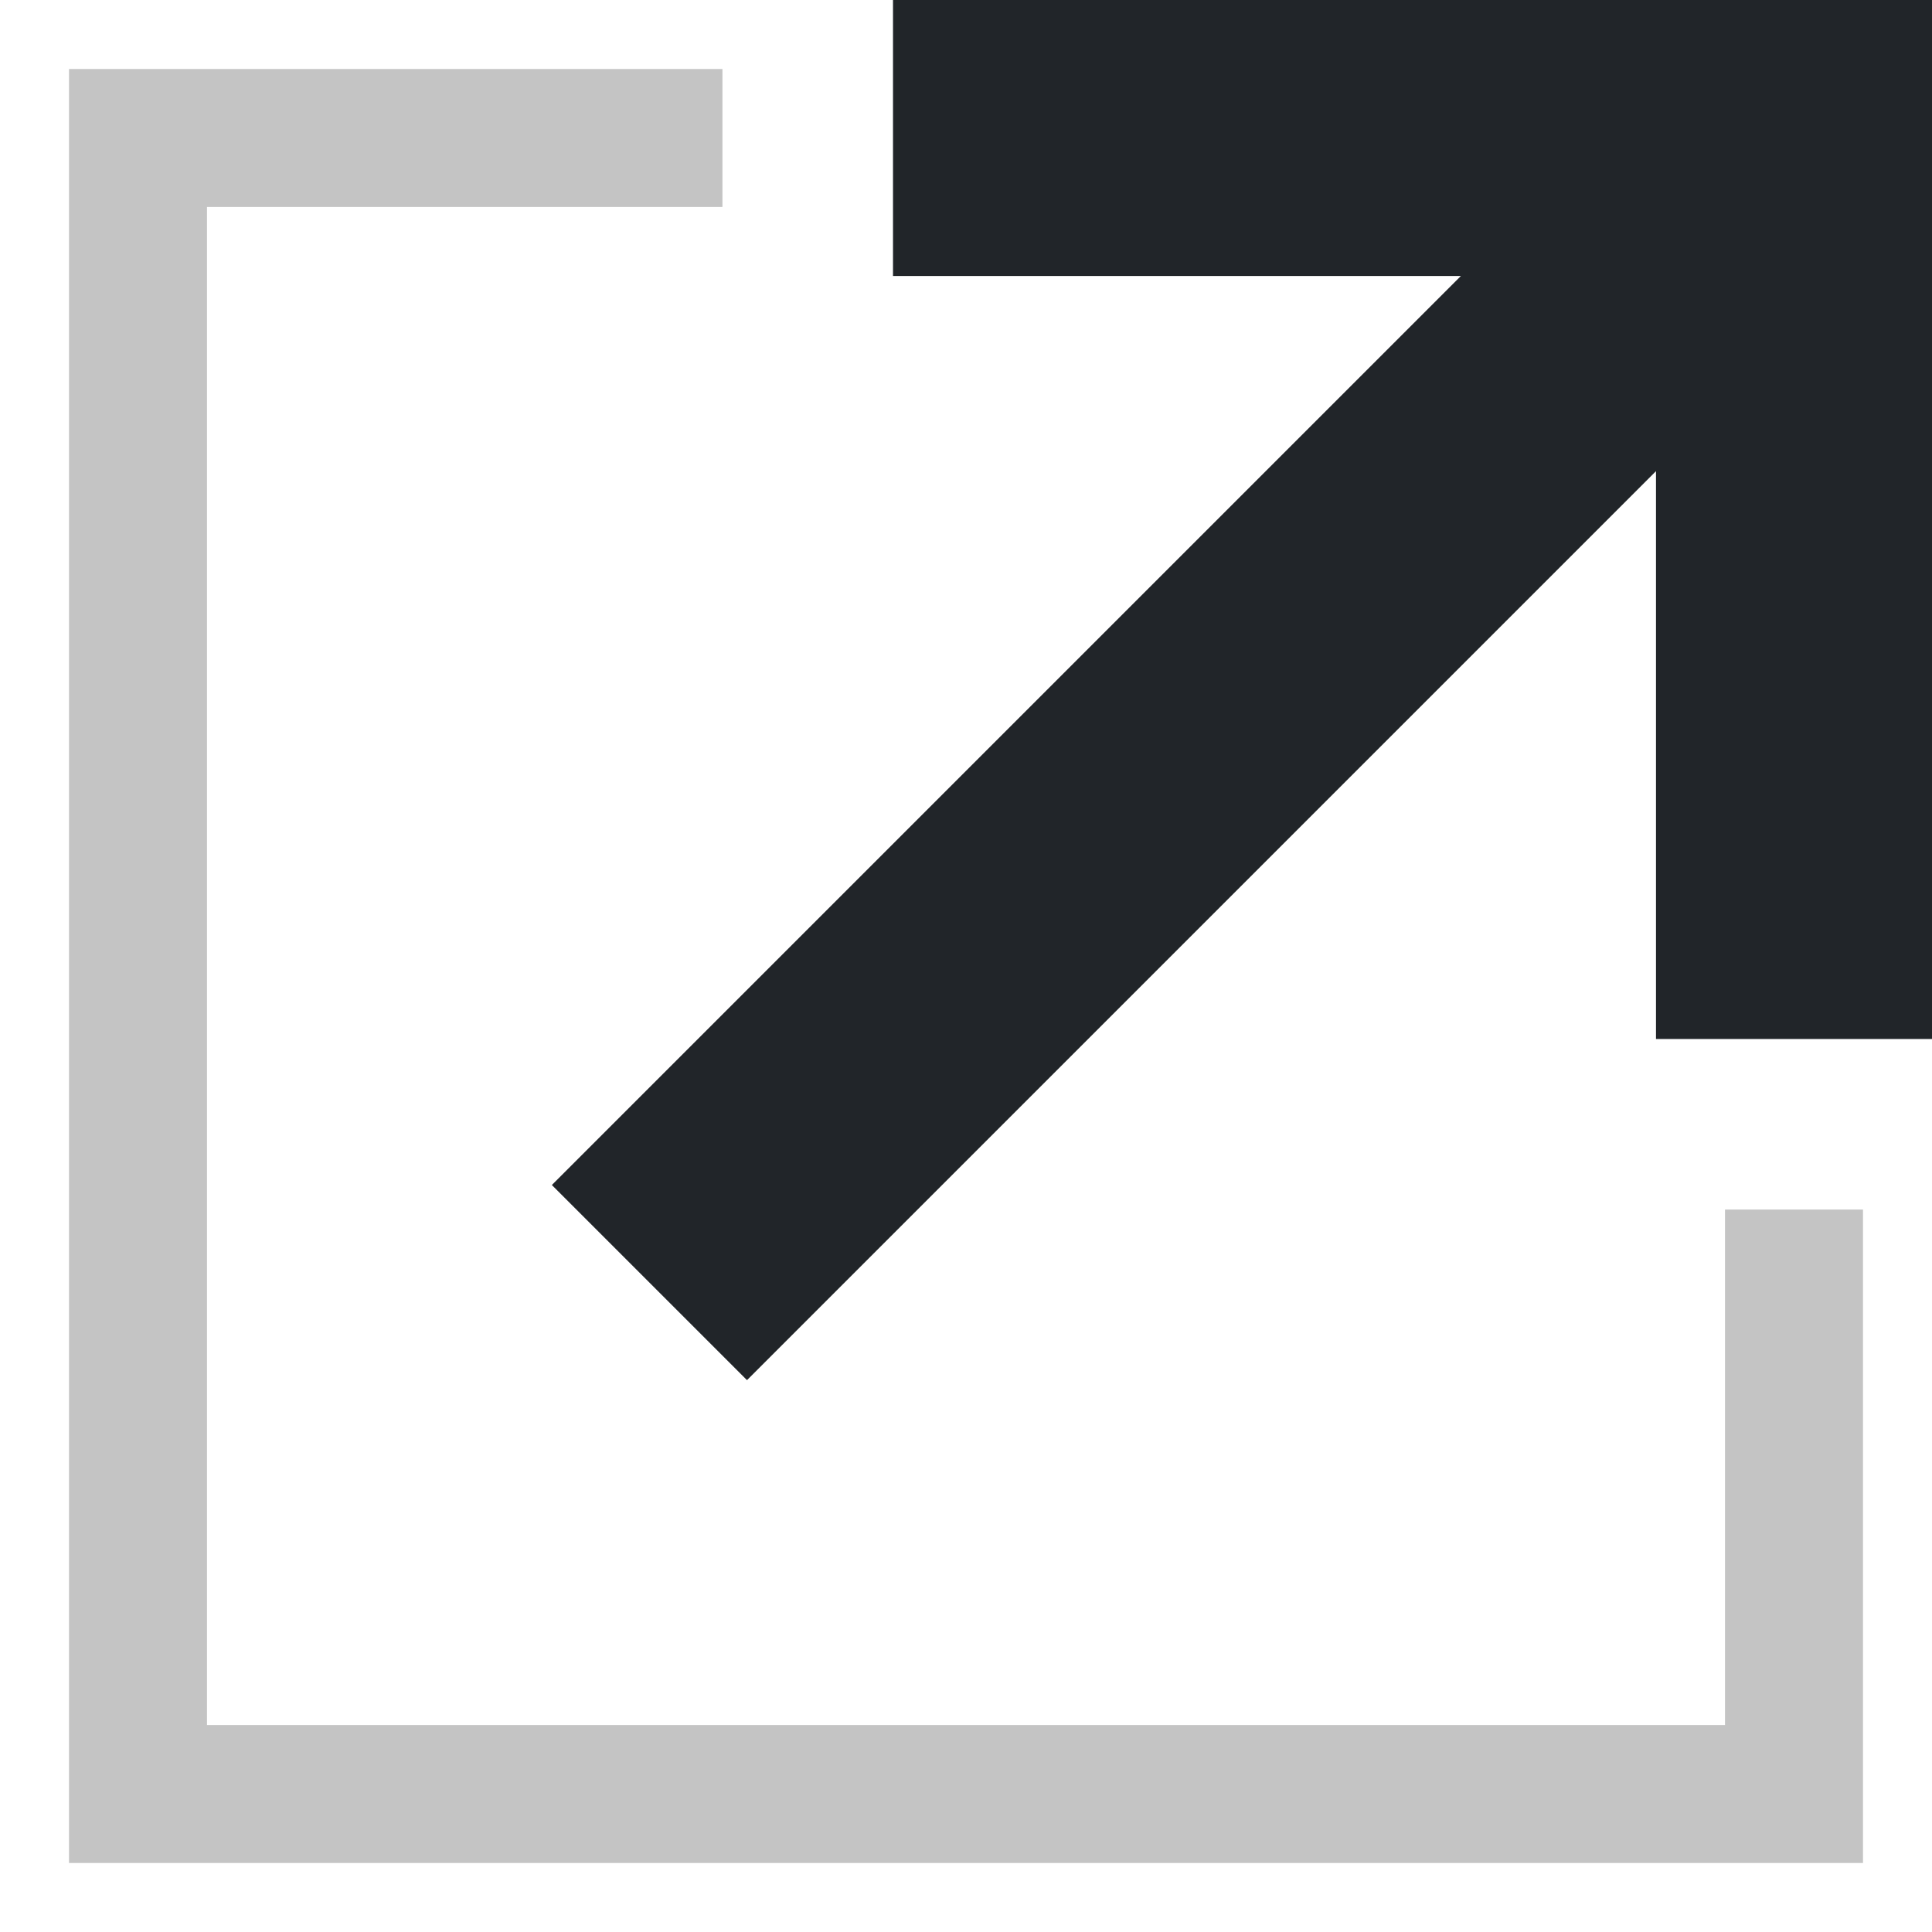
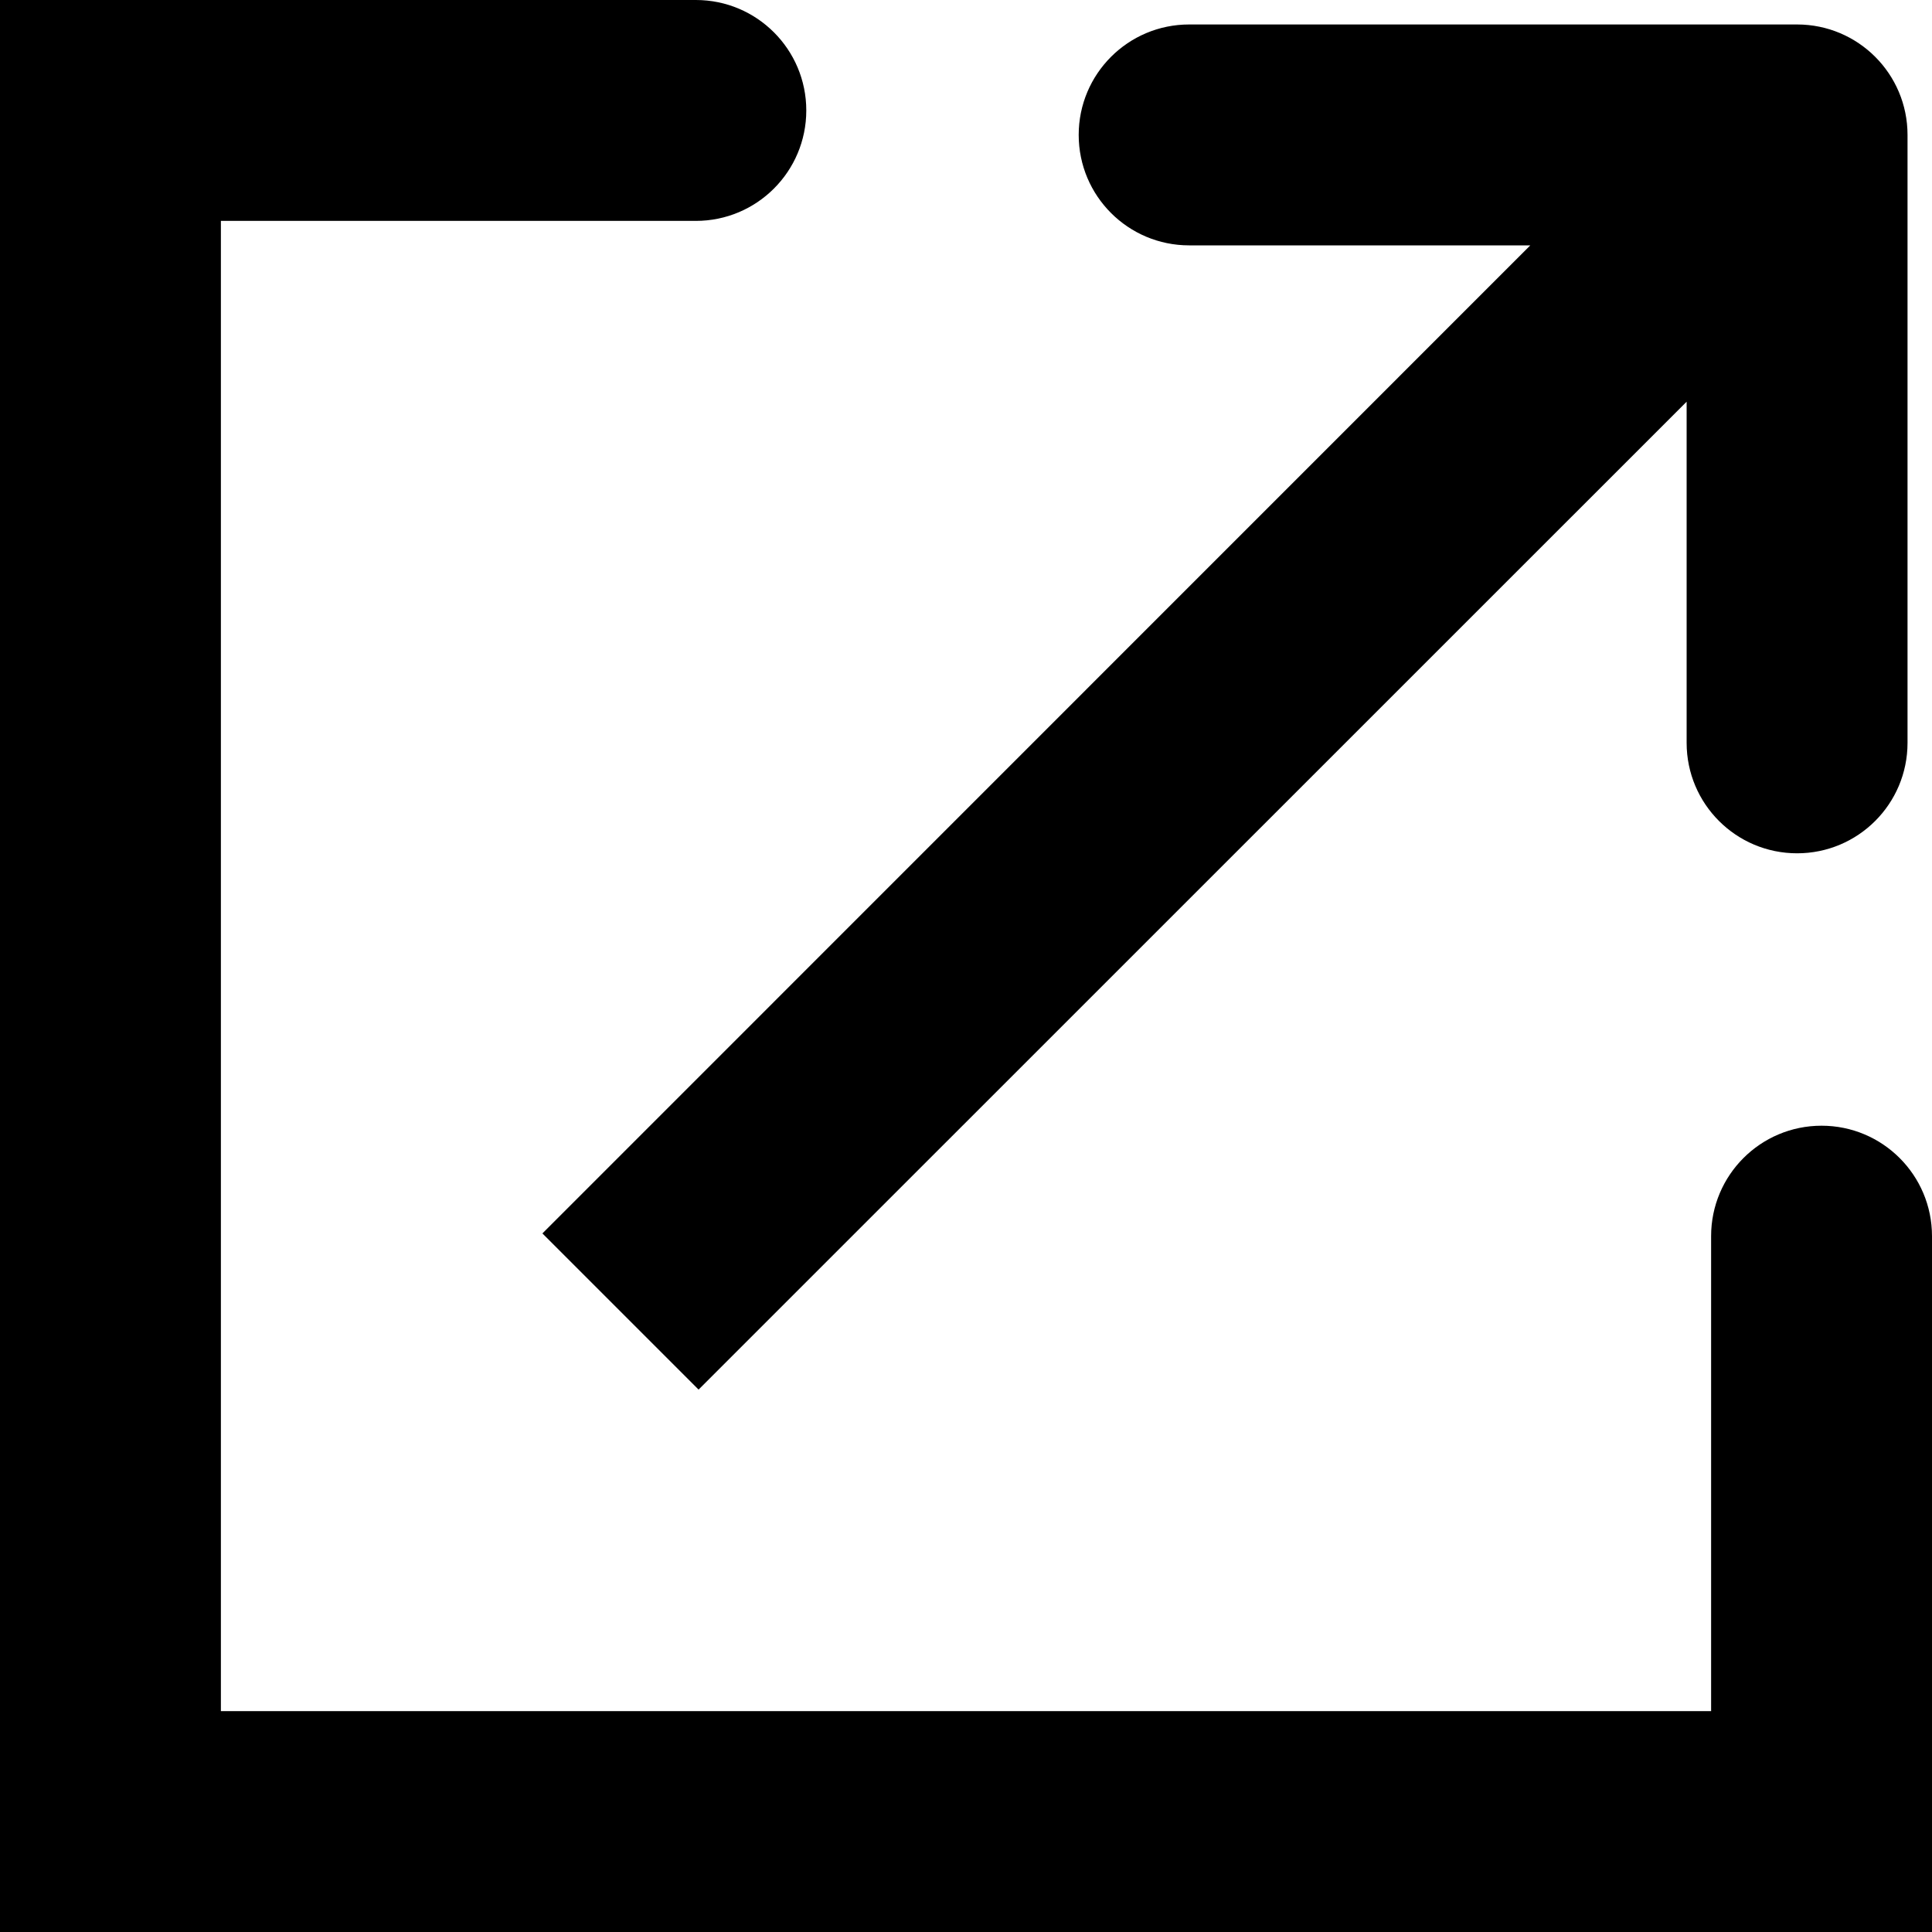
- <svg xmlns="http://www.w3.org/2000/svg" width="14" height="14" viewBox="0 0 14 14" fill="none">
-   <path fill-rule="evenodd" clip-rule="evenodd" d="M0.5 0.5H5.235V1.5H1.5V12.5H12.5V8.765H13.5V13.5H0.5V0.5Z" fill="#C4C4C4" />
-   <path fill-rule="evenodd" clip-rule="evenodd" d="M6.471 0H14V7.529H12V3.414L5.413 10.001L3.999 8.587L10.586 2H6.471V0Z" fill="#212529" />
+ <svg xmlns="http://www.w3.org/2000/svg" width="12" height="12" viewBox="0 0 12 12" fill="none">
+   <path fill-rule="evenodd" clip-rule="evenodd" d="M4.322 0H0V12H12V7.678C12 7.299 11.693 6.992 11.314 6.992C10.935 6.992 10.628 7.299 10.628 7.678V10.628H1.372V1.372H4.322C4.701 1.372 5.008 1.065 5.008 0.686C5.008 0.307 4.701 0 4.322 0ZM10.476 4.614V2.495L4.339 8.631L3.369 7.661L9.505 1.524L7.386 1.524C7.007 1.524 6.7 1.217 6.7 0.838C6.7 0.459 7.007 0.152 7.386 0.152L11.162 0.152C11.541 0.152 11.848 0.459 11.848 0.838V4.614C11.848 4.993 11.541 5.3 11.162 5.3C10.783 5.3 10.476 4.993 10.476 4.614Z" fill="black" />
</svg>
